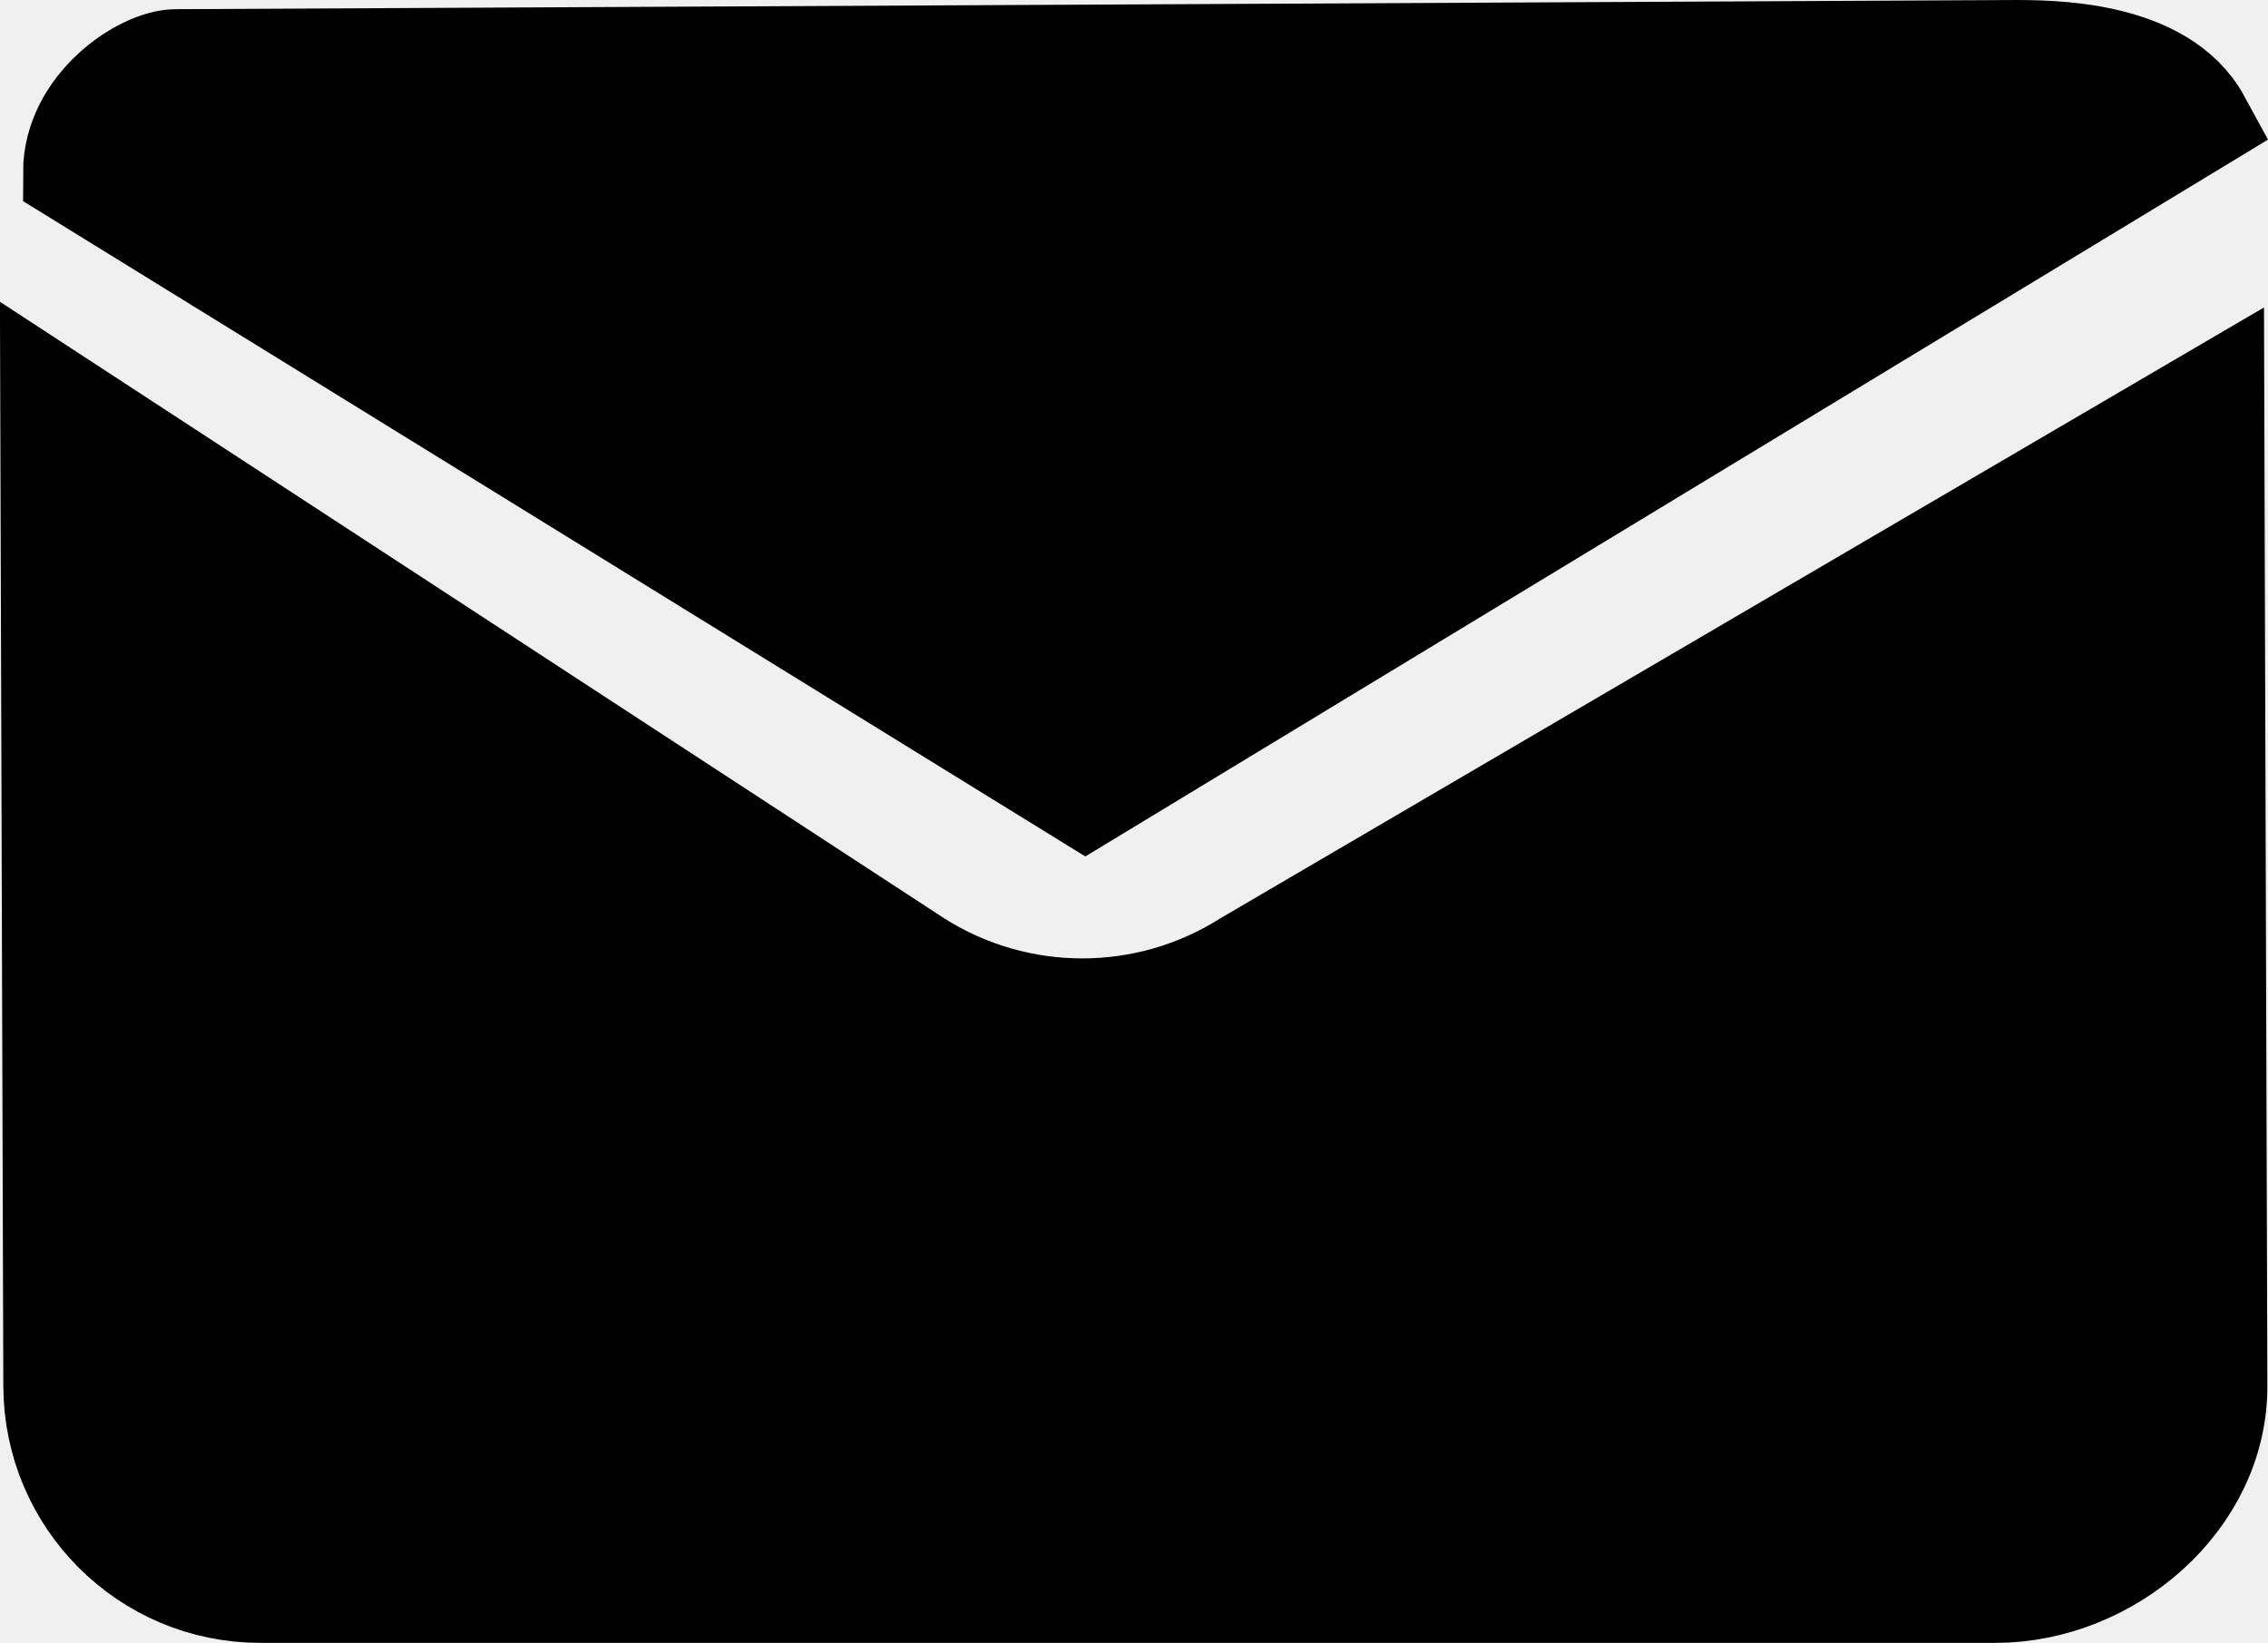
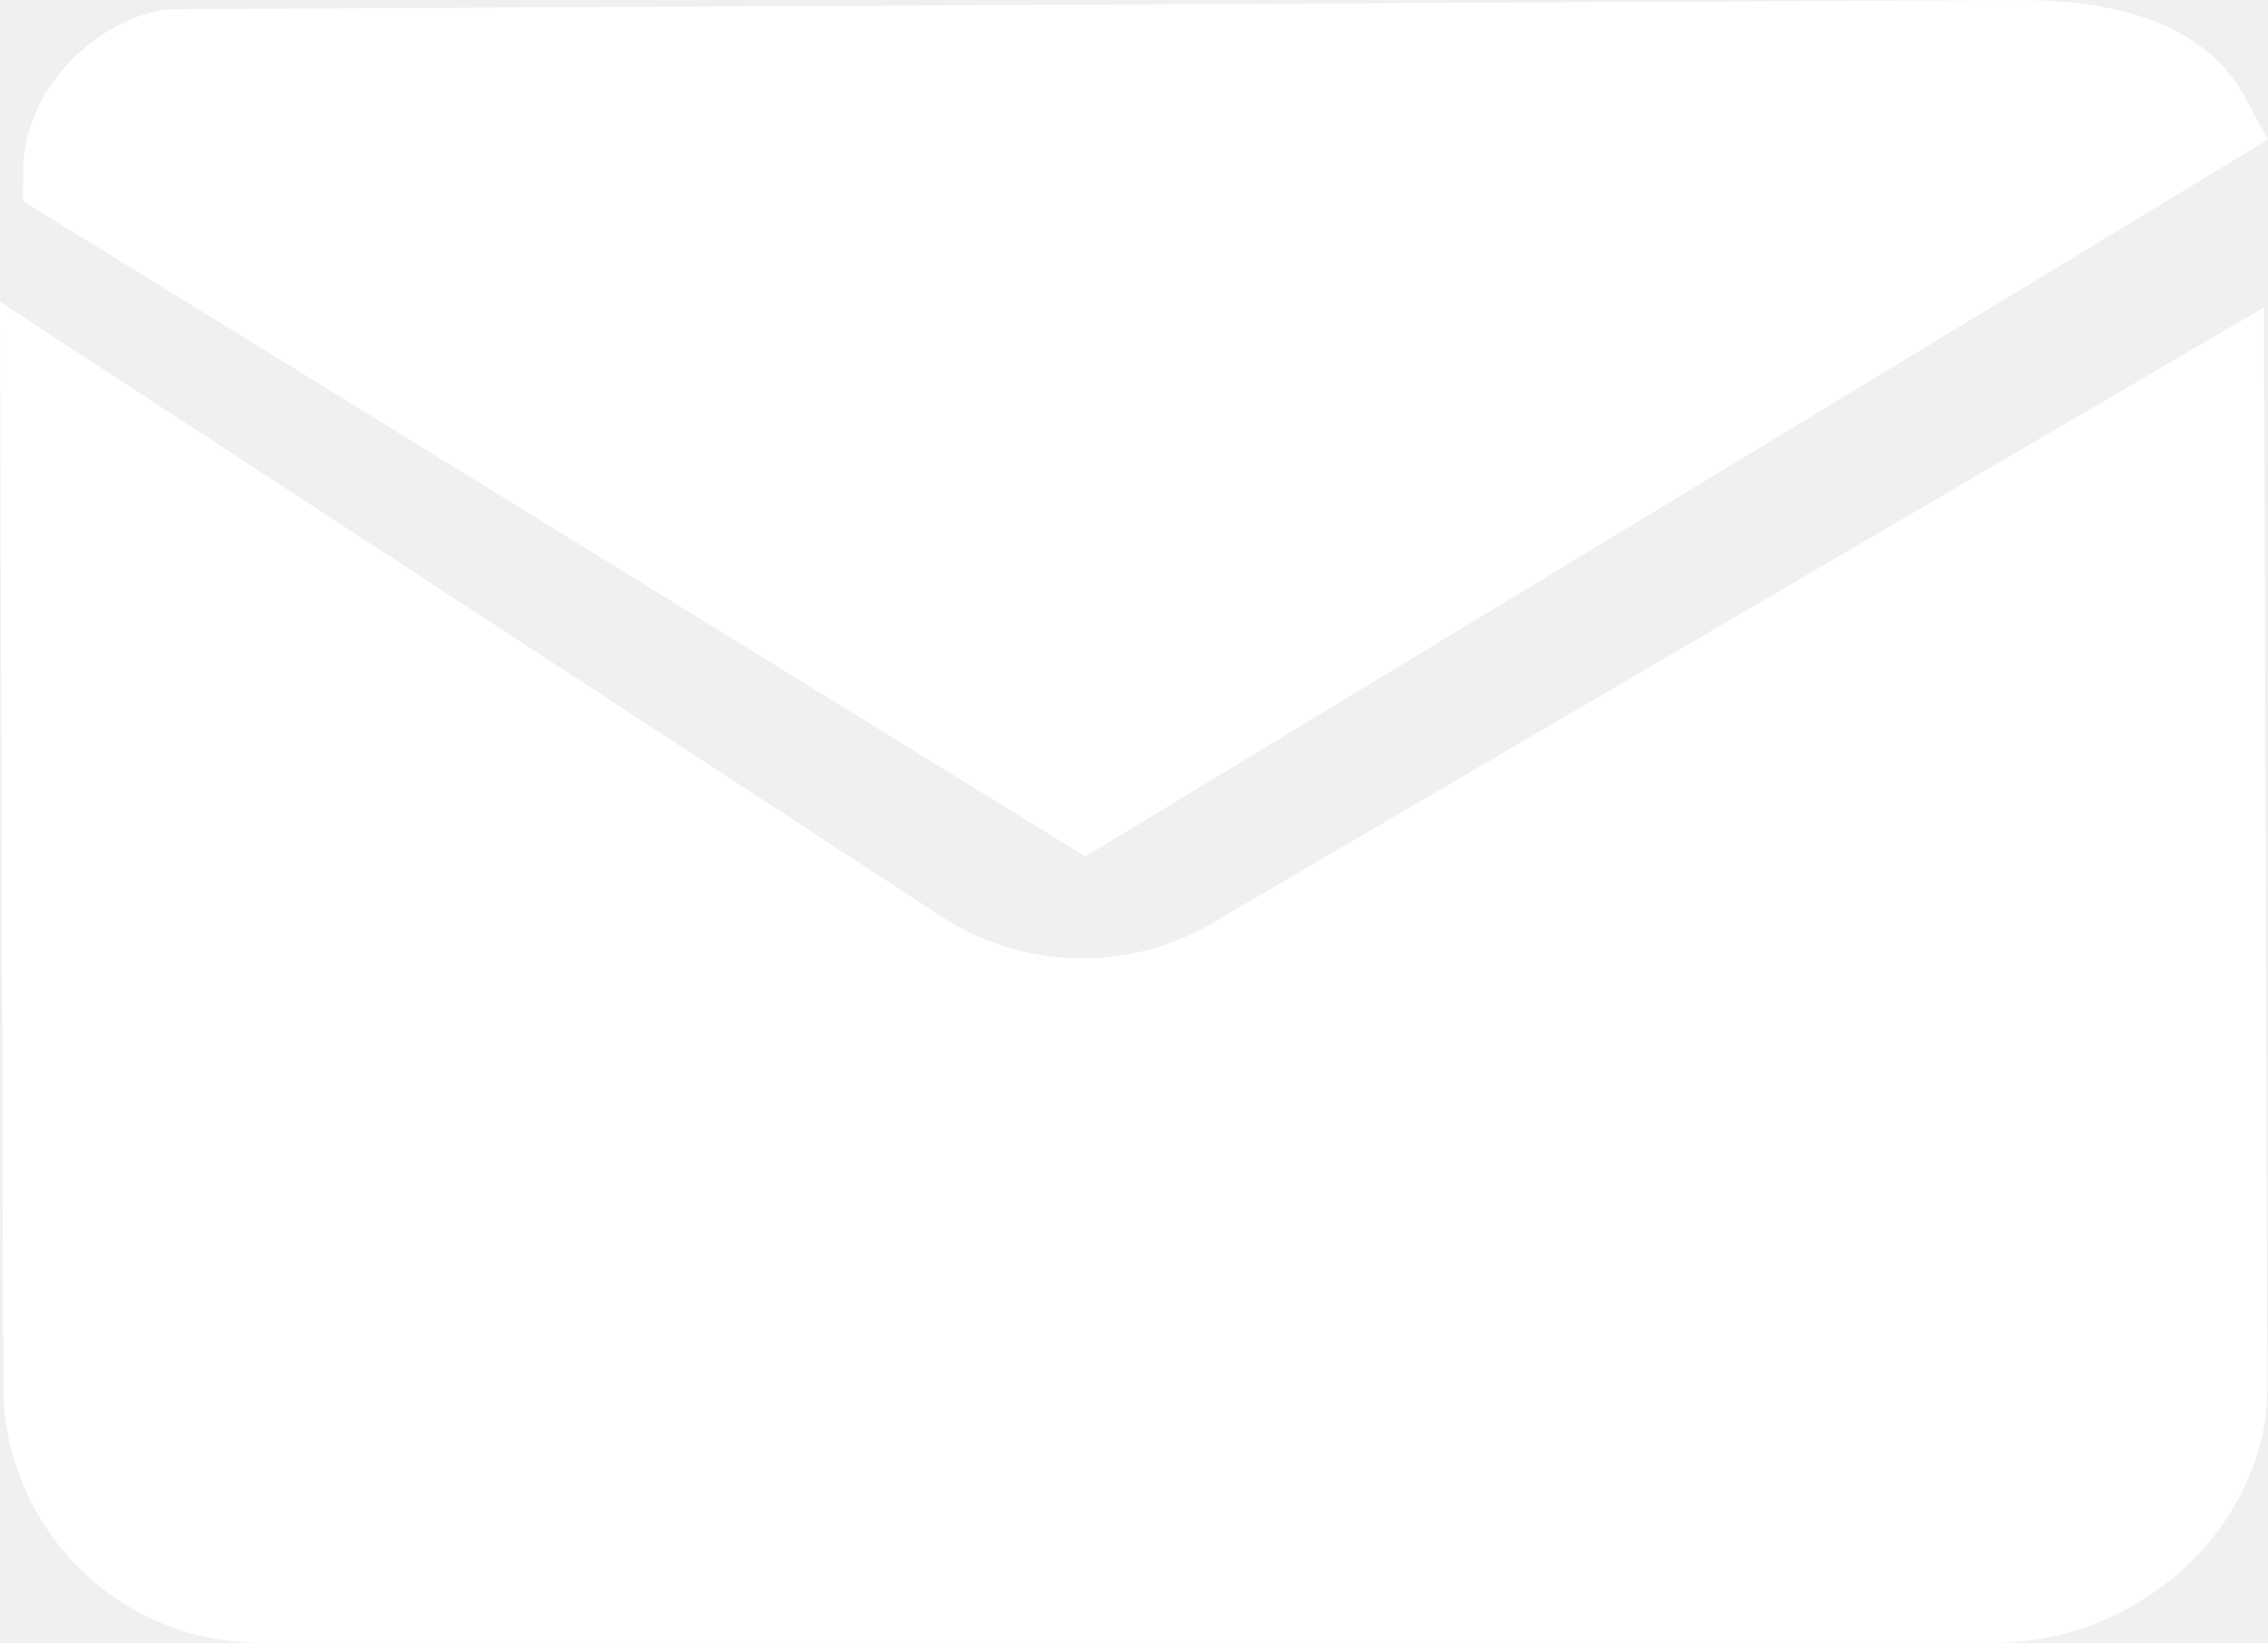
<svg xmlns="http://www.w3.org/2000/svg" version="1.1" width="993.224" height="719.416" viewBox="0 0 993.224 719.416" xml:space="preserve" id="svg1">
  <defs id="defs1">
</defs>
  <g transform="matrix(45,0,0,45,493.3963,385.1264)" id="g1">
-     <path style="opacity:1;fill:#000000;fill-opacity:1;fill-rule:nonzero;stroke:#000000;stroke-width:1;stroke-linecap:butt;stroke-linejoin:miter;stroke-miterlimit:4;stroke-dasharray:none;stroke-dashoffset:0;stroke-opacity:1" d="M 12,11.69 2.16,5.62 C 2.16,4.975 2.825,4.532 3.148,4.531 L 21,4.442 C 21.39,4.44 22.47,4.44 22.84,5.12 Z M 1.938,7.804 1.968,17.429 c 0.003,1.105 0.895,2 2,2 h 16.886 c 1.105,0 2.151,-0.895 2.147,-2 L 22.971,7.804 13.574,13.304 c -0.981,0.619 -2.231,0.619 -3.212,0 z" stroke-linecap="round" id="path1" transform="translate(-12.4,-12.5)" />
+     <path style="opacity:1;fill:#ffffff;fill-opacity:1;fill-rule:nonzero;stroke:#ffffff;stroke-width:1;stroke-linecap:butt;stroke-linejoin:miter;stroke-miterlimit:4;stroke-dasharray:none;stroke-dashoffset:0;stroke-opacity:1" d="M 12,11.69 2.16,5.62 C 2.16,4.975 2.825,4.532 3.148,4.531 L 21,4.442 C 21.39,4.44 22.47,4.44 22.84,5.12 Z M 1.938,7.804 1.968,17.429 c 0.003,1.105 0.895,2 2,2 h 16.886 c 1.105,0 2.151,-0.895 2.147,-2 L 22.971,7.804 13.574,13.304 c -0.981,0.619 -2.231,0.619 -3.212,0 z" stroke-linecap="round" id="path1" transform="translate(-12.4,-12.5)" />
  </g>
</svg>
